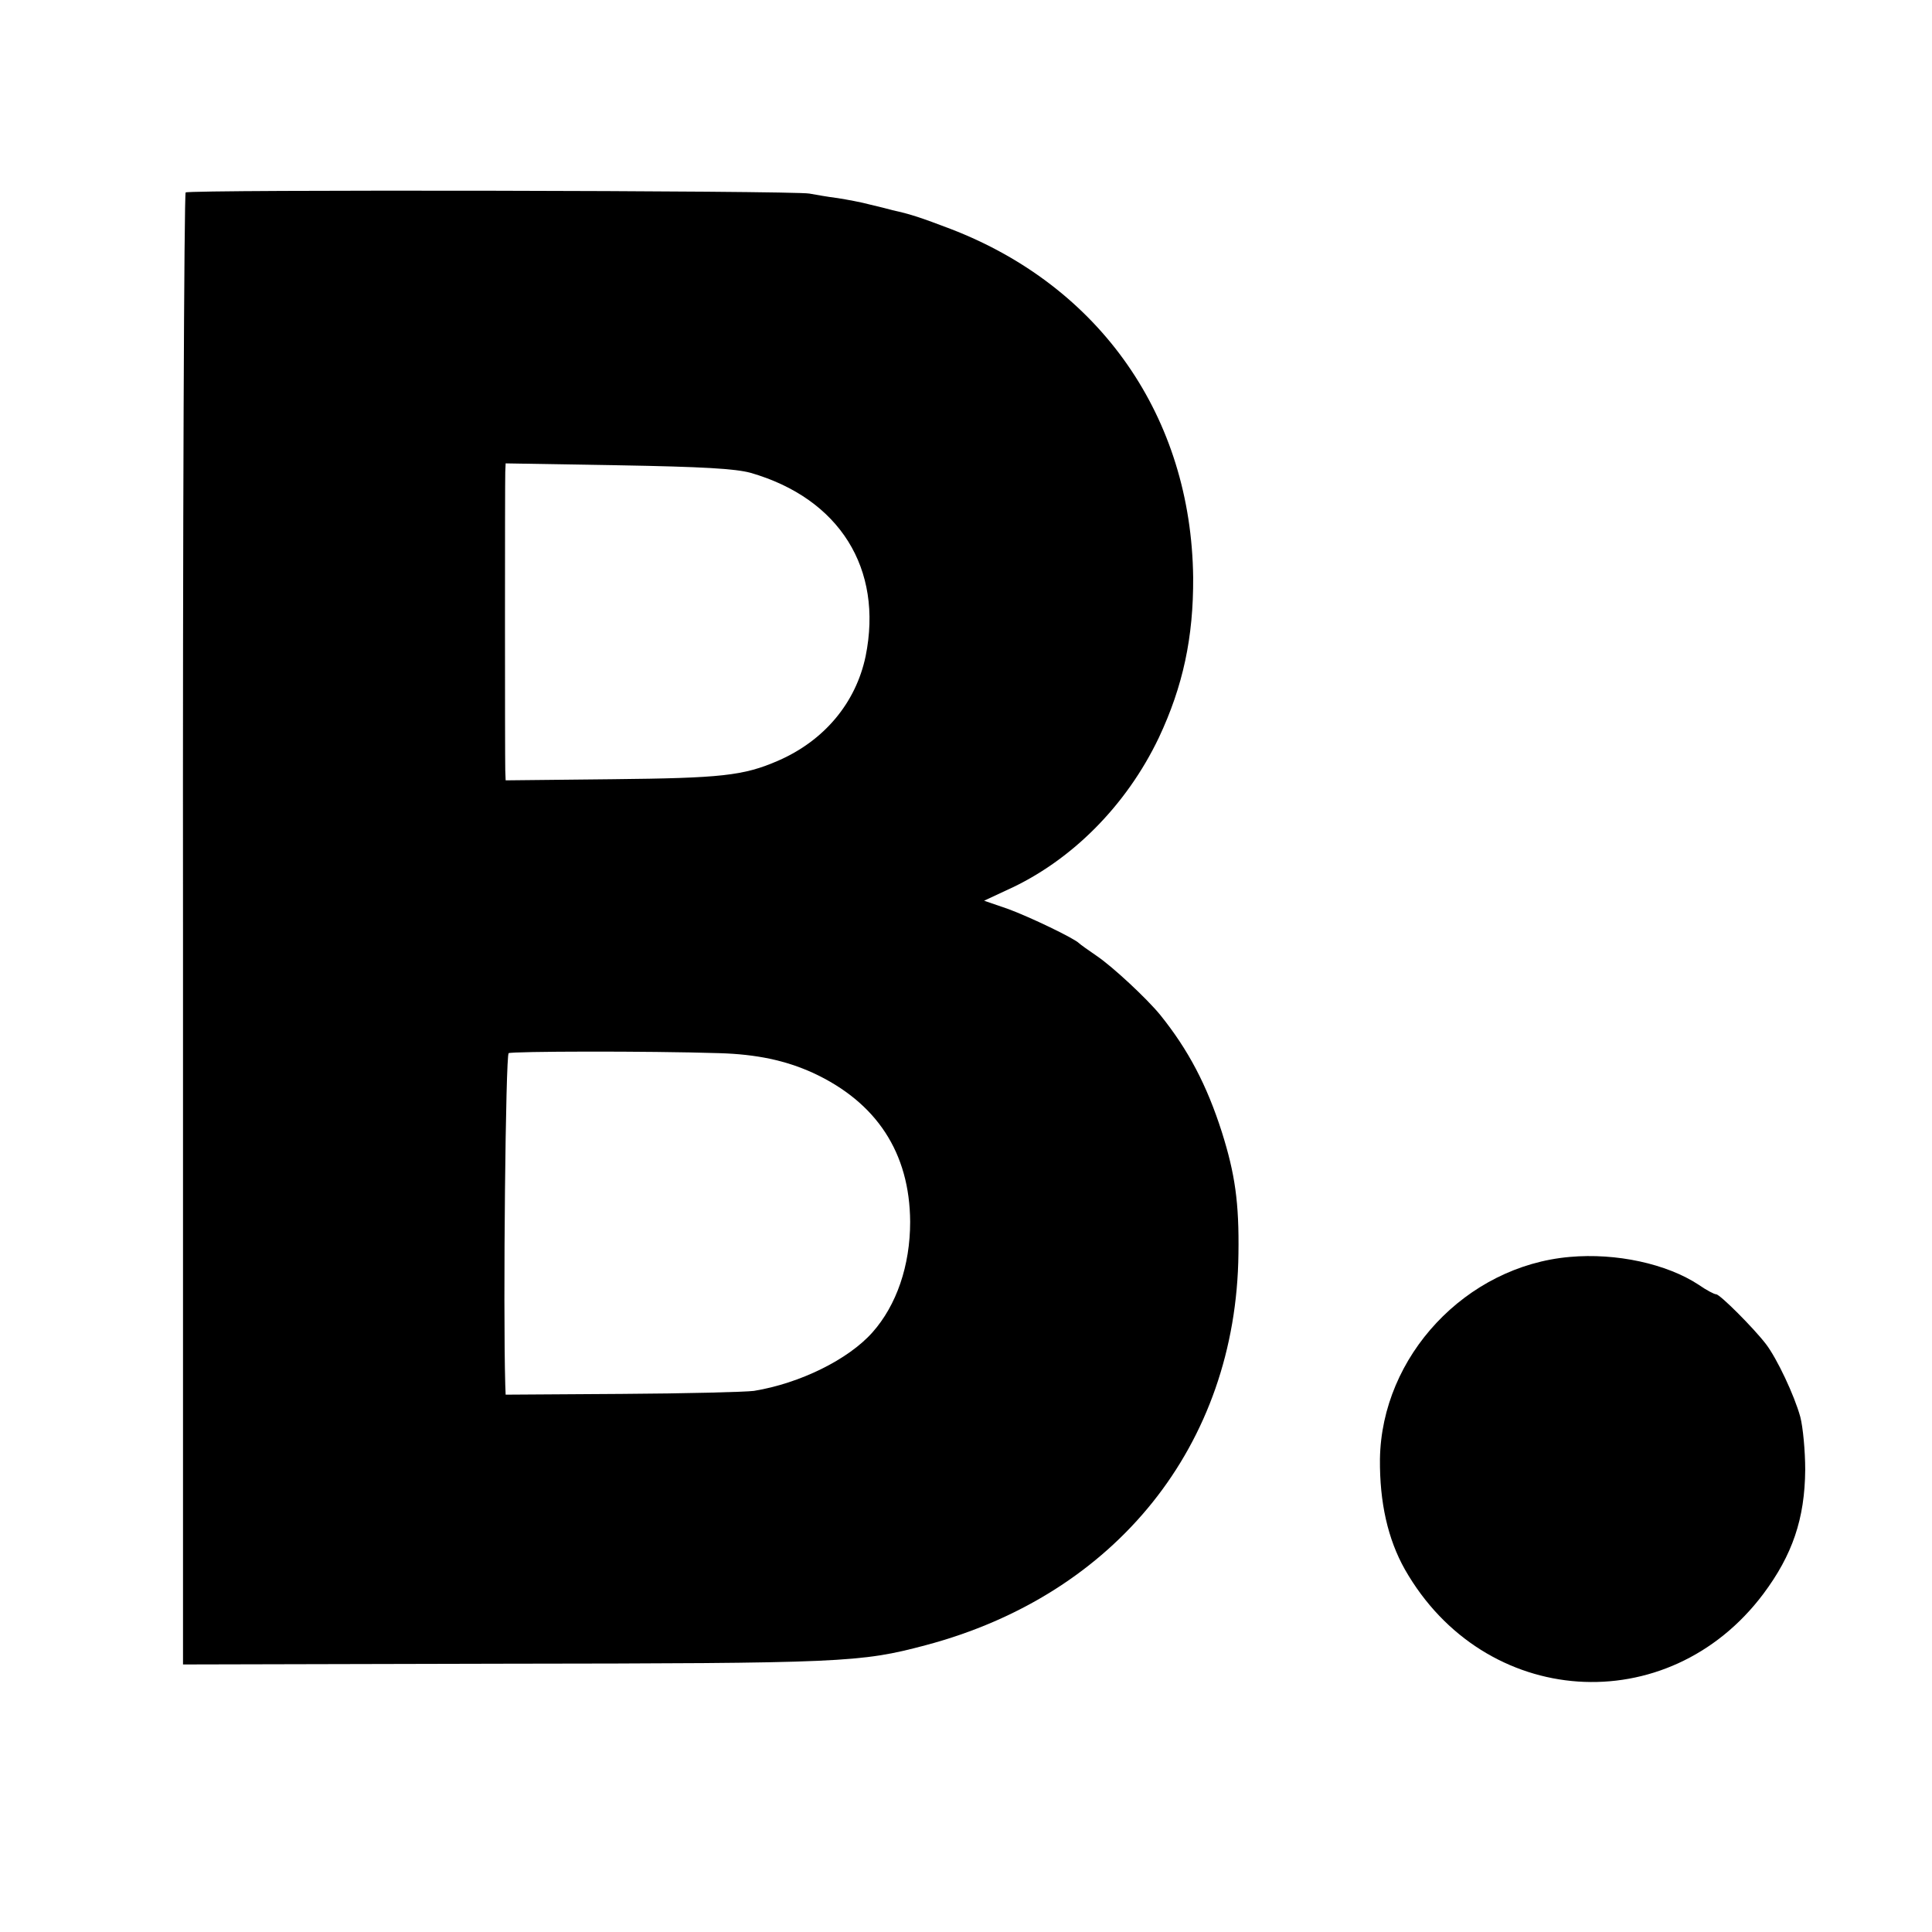
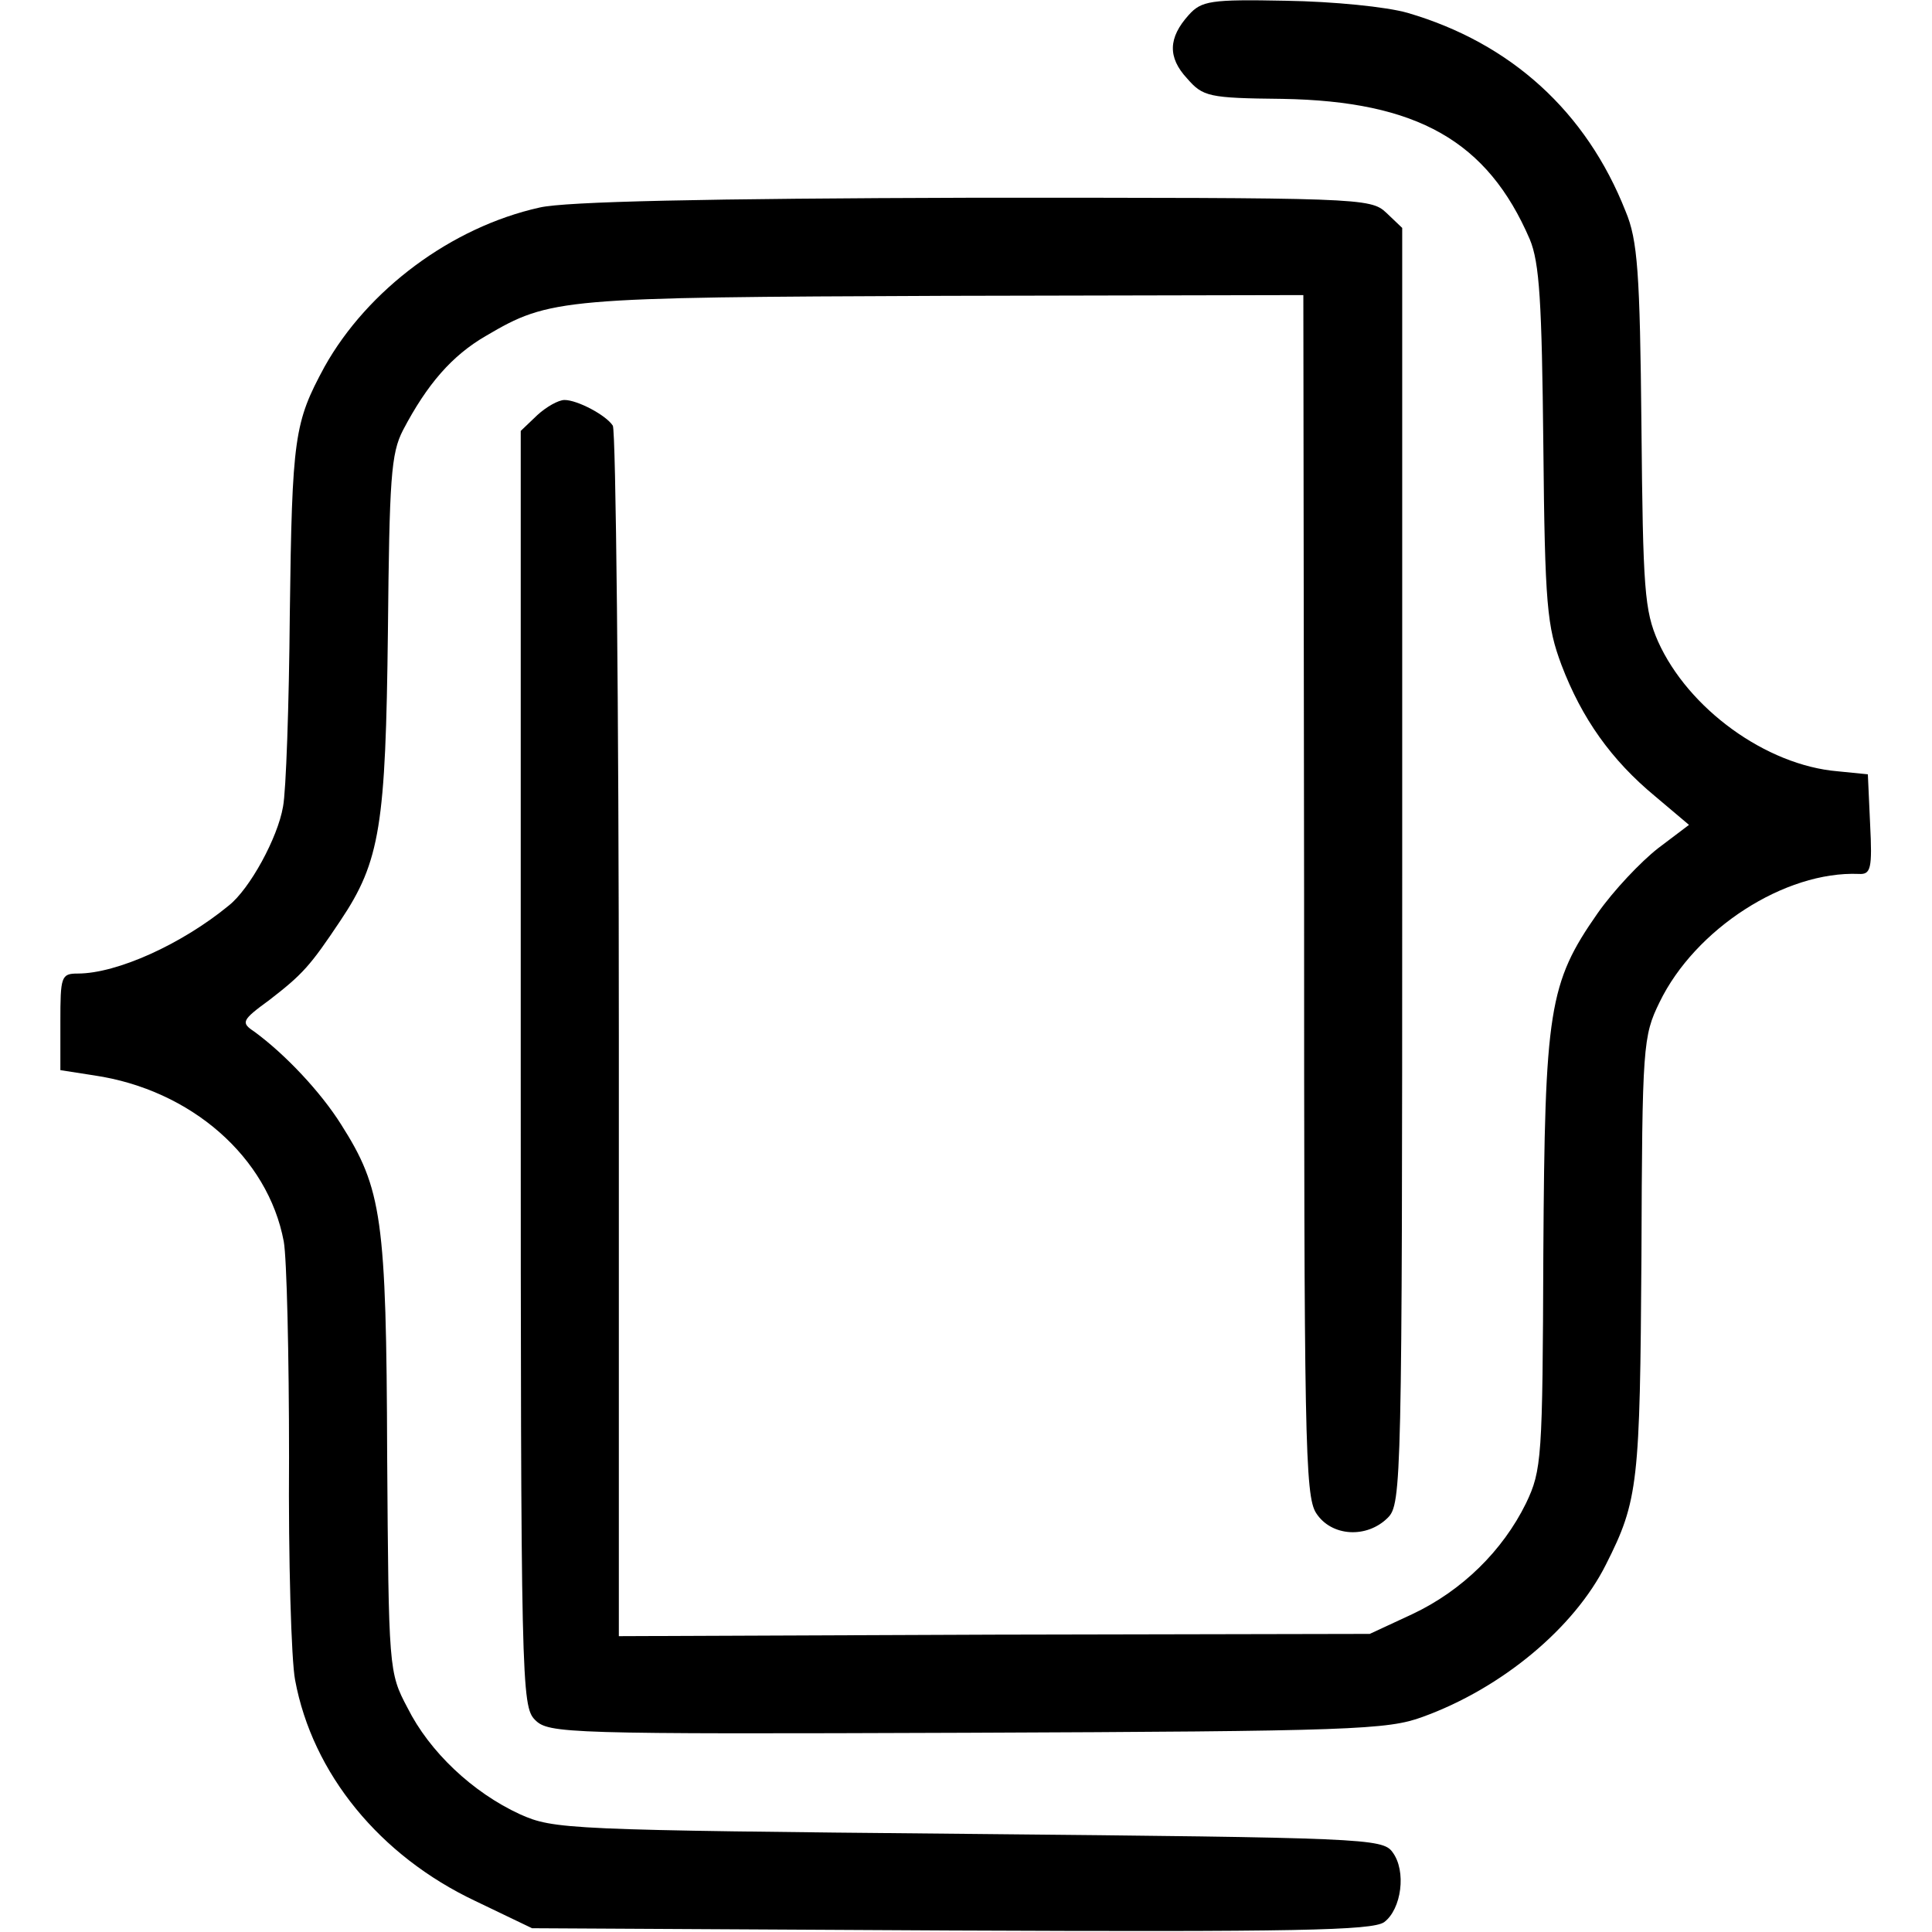
- <svg xmlns="http://www.w3.org/2000/svg" width="682.667" height="682.667" preserveAspectRatio="xMidYMid meet" version="1.0" viewBox="0 0 512 512">
-   <g fill="#000" stroke="none">
-     <path d="M492 4610 c-4 -3 -8 -882 -7 -1953 l0 -1948 850 2 c898 1 945 3 1118 49 505 134 823 531 829 1037 2 136 -9 212 -44 323 -40 125 -89 218 -163 310 -35 43 -126 128 -169 157 -22 15 -43 30 -46 33 -12 13 -131 70 -188 91 l-64 22 60 28 c171 77 317 224 403 404 64 136 92 266 91 425 -5 424 -245 770 -642 923 -79 30 -105 39 -155 50 -11 3 -38 10 -60 15 -22 6 -60 13 -85 17 -25 3 -58 9 -75 12 -36 8 -1643 11 -1653 3z m1497 -743 c236 -68 352 -254 305 -486 -26 -124 -110 -224 -232 -277 -92 -40 -151 -46 -439 -49 l-283 -3 -1 27 c-1 36 -1 760 0 790 l1 23 298 -5 c226 -4 310 -9 351 -20z m-82 -1538 c98 -3 174 -19 247 -52 169 -78 257 -212 258 -395 0 -116 -36 -221 -100 -293 -64 -72 -192 -135 -314 -155 -23 -3 -181 -7 -350 -8 l-308 -2 -1 26 c-6 210 1 874 9 879 9 5 366 6 559 0z" transform="translate(0,512) scale(0.1,-0.1)" />
-     <path d="M4160 1789 c-275 -24 -499 -263 -503 -536 -1 -115 21 -212 66 -292 210 -369 697 -402 950 -65 77 103 110 199 111 329 0 50 -6 113 -13 140 -16 58 -62 155 -91 193 -33 43 -122 132 -132 132 -5 0 -26 11 -46 25 -85 56 -219 85 -342 74z" transform="translate(0,512) scale(0.1,-0.1)" />
+ <svg xmlns="http://www.w3.org/2000/svg" version="1.0" width="256pt" height="256pt" viewBox="0 0 256 256" preserveAspectRatio="xMidYMid meet">
+   <g transform="translate(0,256) scale(0.1,-0.1)" fill="#000000" stroke="none">
+     <path d="M1575 2540 c-27 -30 -28 -56 -2 -84 21 -24 28 -26 126 -27 179 -3 272 -56 328 -186 13 -31 16 -83 18 -273 2 -213 5 -240 24 -291 27 -71 66 -126 124 -174 l45 -38 -41 -31 c-23 -18 -59 -56 -80 -86 -65 -93 -70 -128 -72 -450 -1 -273 -2 -288 -23 -332 -31 -63 -85 -116 -151 -147 l-56 -26 -497 -1 -498 -2 0 796 c0 439 -4 802 -8 808 -9 14 -47 34 -64 34 -8 0 -24 -9 -36 -20 l-22 -21 0 -844 c0 -817 1 -846 19 -864 18 -18 40 -19 573 -17 509 2 557 4 603 21 105 38 201 118 243 202 43 85 45 108 47 408 1 280 2 292 24 337 47 97 166 174 264 170 16 -1 18 7 15 66 l-3 66 -40 4 c-95 8 -198 83 -238 172 -18 41 -20 69 -22 285 -2 204 -5 247 -21 285 -52 132 -152 223 -289 263 -28 8 -98 15 -161 16 -100 2 -112 0 -129 -19z" />
+     <path d="M715 2285 c-117 -26 -228 -109 -285 -211 -40 -74 -43 -92 -46 -328 -1 -120 -5 -235 -9 -255 -7 -41 -44 -109 -72 -131 -62 -51 -148 -90 -200 -90 -22 0 -23 -4 -23 -64 l0 -64 45 -7 c128 -19 230 -108 251 -220 4 -22 7 -151 7 -286 -1 -136 3 -269 8 -295 23 -124 112 -233 239 -293 l75 -36 555 -3 c456 -2 558 0 574 11 23 17 30 68 11 93 -13 18 -39 19 -562 24 -533 5 -549 6 -594 26 -63 29 -120 83 -149 141 -25 47 -25 51 -27 335 -1 314 -7 353 -61 438 -27 43 -74 93 -115 123 -18 12 -17 15 20 42 44 34 54 45 94 105 53 79 60 127 63 383 2 203 4 236 20 267 32 61 65 99 110 125 85 50 99 51 607 53 l476 1 1 -794 c0 -720 1 -797 16 -820 20 -31 67 -34 95 -6 18 18 19 48 19 864 l0 845 -21 20 c-21 20 -35 20 -547 20 -355 -1 -541 -5 -575 -13z" />
  </g>
</svg>
